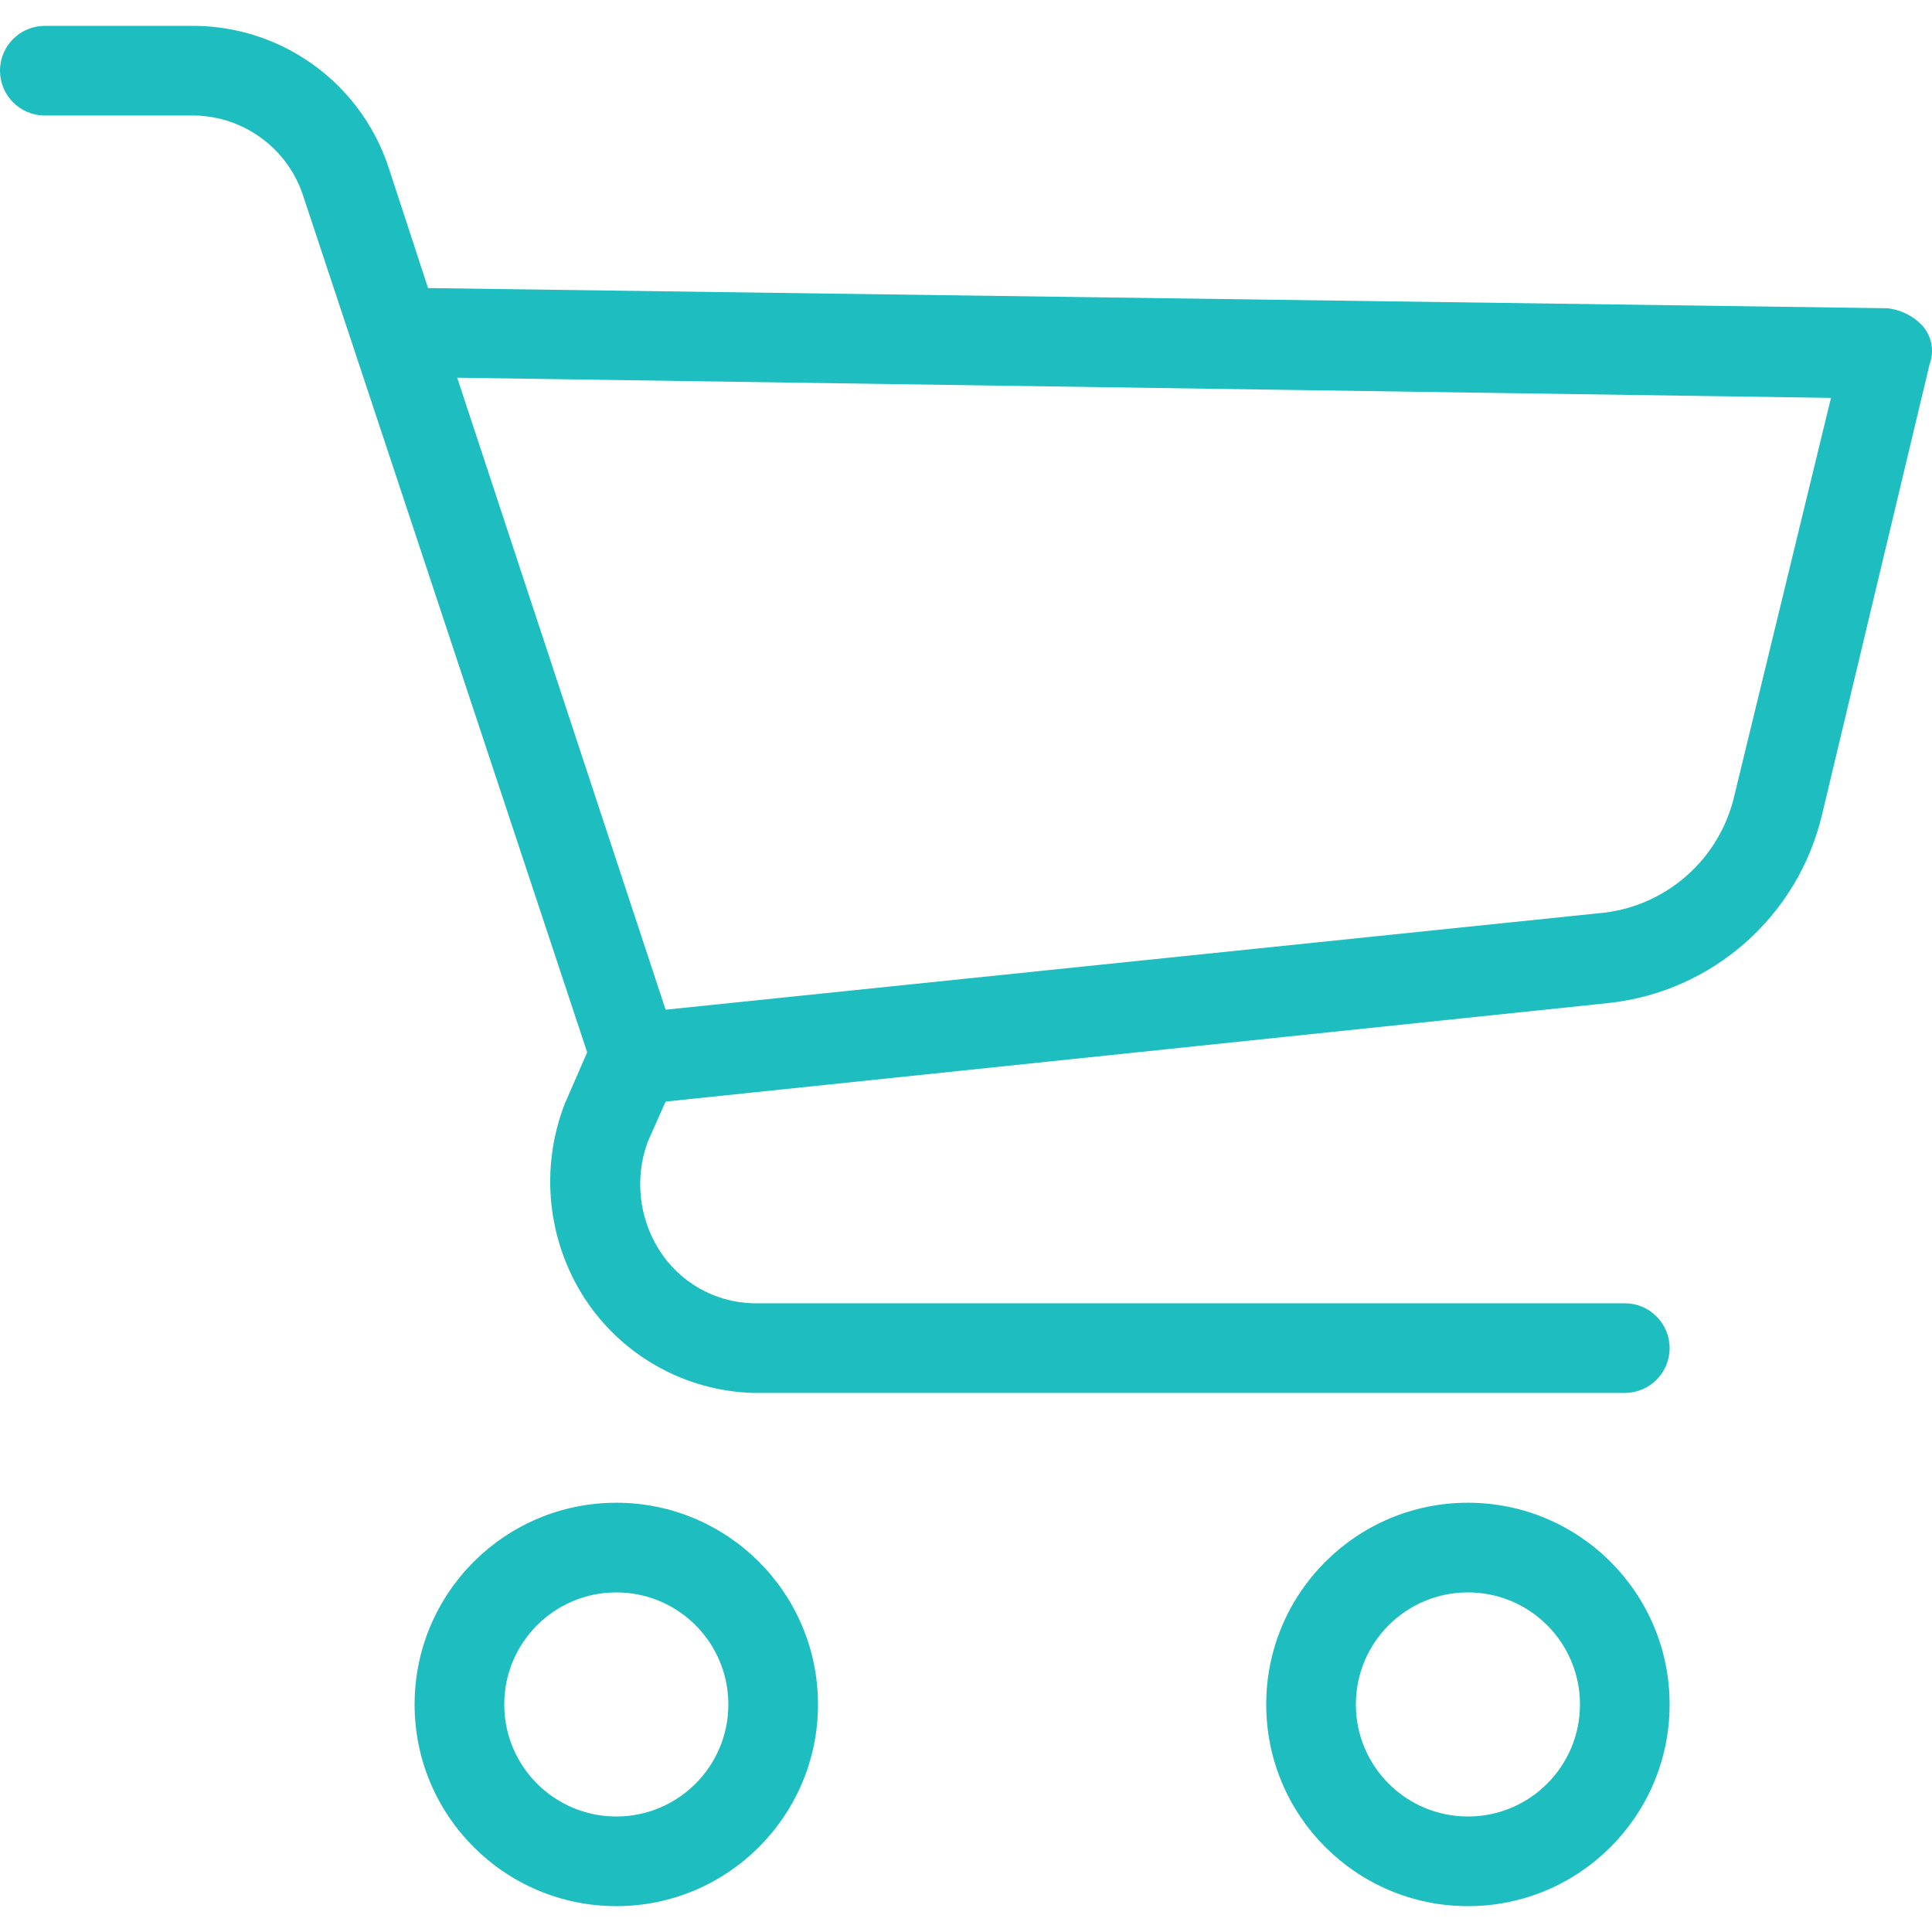
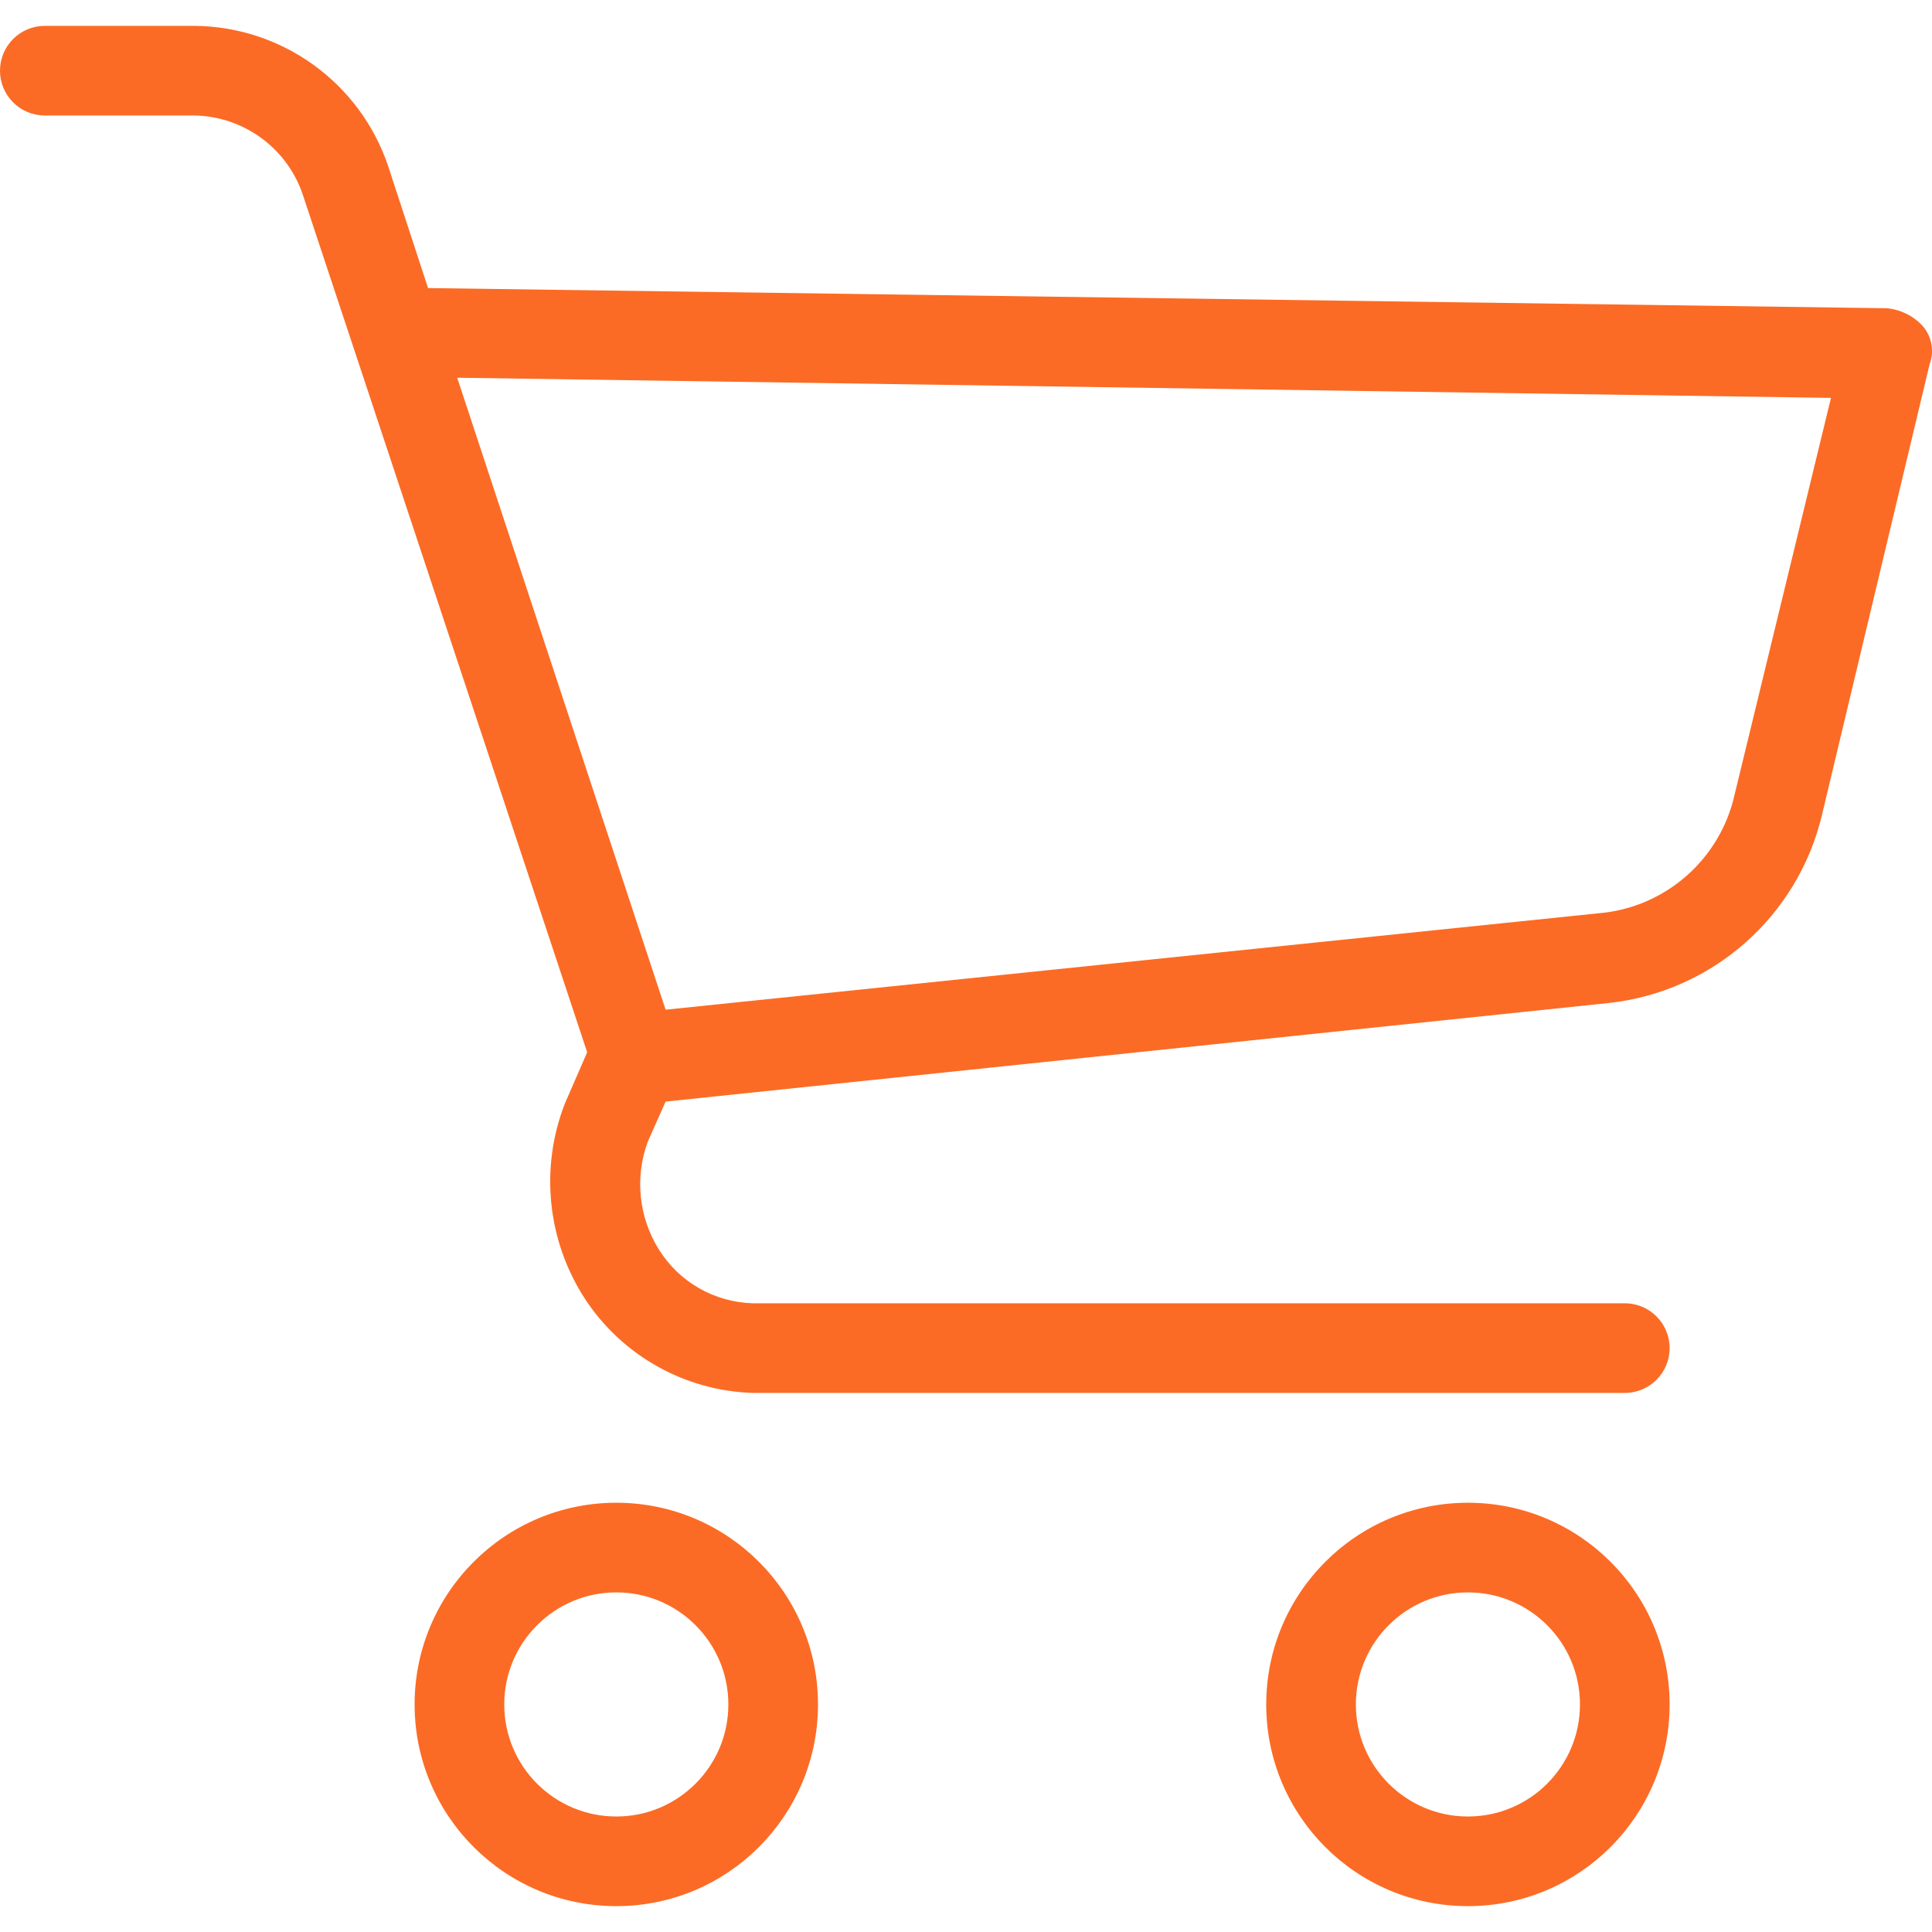
<svg xmlns="http://www.w3.org/2000/svg" version="1.1" id="Capa_1" x="0px" y="0px" viewBox="0 0 450.391 450.391" style="enable-background:new 0 0 450.391 450.391;" xml:space="preserve" width="512px" height="512px" class="">
  <g>
    <g>
      <g>
        <g>
-           <path d="M143.673,350.322c-25.969,0-47.02,21.052-47.02,47.02c0,25.969,21.052,47.02,47.02,47.02     c25.969,0,47.02-21.052,47.02-47.02C190.694,371.374,169.642,350.322,143.673,350.322z M143.673,423.465     c-14.427,0-26.122-11.695-26.122-26.122c0-14.427,11.695-26.122,26.122-26.122c14.427,0,26.122,11.695,26.122,26.122     C169.796,411.77,158.1,423.465,143.673,423.465z" data-original="#000000" class="active-path" data-old_color="#000000" fill="#1DBDC0" />
-           <path d="M342.204,350.322c-25.969,0-47.02,21.052-47.02,47.02c0,25.969,21.052,47.02,47.02,47.02s47.02-21.052,47.02-47.02     C389.224,371.374,368.173,350.322,342.204,350.322z M342.204,423.465c-14.427,0-26.122-11.695-26.122-26.122     c0-14.427,11.695-26.122,26.122-26.122s26.122,11.695,26.122,26.122C368.327,411.77,356.631,423.465,342.204,423.465z" data-original="#000000" class="active-path" data-old_color="#000000" fill="#1DBDC0" />
-           <path d="M448.261,76.037c-2.176-2.377-5.153-3.865-8.359-4.18L99.788,67.155L90.384,38.42     C83.759,19.211,65.771,6.243,45.453,6.028H10.449C4.678,6.028,0,10.706,0,16.477s4.678,10.449,10.449,10.449h35.004     c11.361,0.251,21.365,7.546,25.078,18.286l66.351,200.098l-5.224,12.016c-5.827,15.026-4.077,31.938,4.702,45.453     c8.695,13.274,23.323,21.466,39.184,21.943h203.233c5.771,0,10.449-4.678,10.449-10.449c0-5.771-4.678-10.449-10.449-10.449     H175.543c-8.957-0.224-17.202-4.936-21.943-12.539c-4.688-7.51-5.651-16.762-2.612-25.078l4.18-9.404l219.951-22.988     c24.16-2.661,44.034-20.233,49.633-43.886l25.078-105.012C450.96,81.893,450.36,78.492,448.261,76.037z M404.376,185.228     c-3.392,15.226-16.319,26.457-31.869,27.69l-217.339,22.465L106.58,88.053l320.261,4.702L404.376,185.228z" data-original="#000000" class="active-path" data-old_color="#000000" fill="#1DBDC0" />
+           <path d="M143.673,350.322c-25.969,0-47.02,21.052-47.02,47.02c0,25.969,21.052,47.02,47.02,47.02     c25.969,0,47.02-21.052,47.02-47.02C190.694,371.374,169.642,350.322,143.673,350.322z M143.673,423.465     c-14.427,0-26.122-11.695-26.122-26.122c0-14.427,11.695-26.122,26.122-26.122c14.427,0,26.122,11.695,26.122,26.122     C169.796,411.77,158.1,423.465,143.673,423.465z" data-original="#000000" class="active-path" data-old_color="#000000" fill="#fb6b25" />
+           <path d="M342.204,350.322c-25.969,0-47.02,21.052-47.02,47.02c0,25.969,21.052,47.02,47.02,47.02s47.02-21.052,47.02-47.02     C389.224,371.374,368.173,350.322,342.204,350.322z M342.204,423.465c-14.427,0-26.122-11.695-26.122-26.122     c0-14.427,11.695-26.122,26.122-26.122s26.122,11.695,26.122,26.122C368.327,411.77,356.631,423.465,342.204,423.465z" data-original="#000000" class="active-path" data-old_color="#000000" fill="#fb6b25" />
+           <path d="M448.261,76.037c-2.176-2.377-5.153-3.865-8.359-4.18L99.788,67.155L90.384,38.42     C83.759,19.211,65.771,6.243,45.453,6.028H10.449C4.678,6.028,0,10.706,0,16.477s4.678,10.449,10.449,10.449h35.004     c11.361,0.251,21.365,7.546,25.078,18.286l66.351,200.098l-5.224,12.016c-5.827,15.026-4.077,31.938,4.702,45.453     c8.695,13.274,23.323,21.466,39.184,21.943h203.233c5.771,0,10.449-4.678,10.449-10.449c0-5.771-4.678-10.449-10.449-10.449     H175.543c-8.957-0.224-17.202-4.936-21.943-12.539c-4.688-7.51-5.651-16.762-2.612-25.078l4.18-9.404l219.951-22.988     c24.16-2.661,44.034-20.233,49.633-43.886l25.078-105.012C450.96,81.893,450.36,78.492,448.261,76.037z M404.376,185.228     c-3.392,15.226-16.319,26.457-31.869,27.69l-217.339,22.465L106.58,88.053l320.261,4.702L404.376,185.228z" data-original="#000000" class="active-path" data-old_color="#000000" fill="#fb6b25" />
        </g>
      </g>
    </g>
  </g>
</svg>
